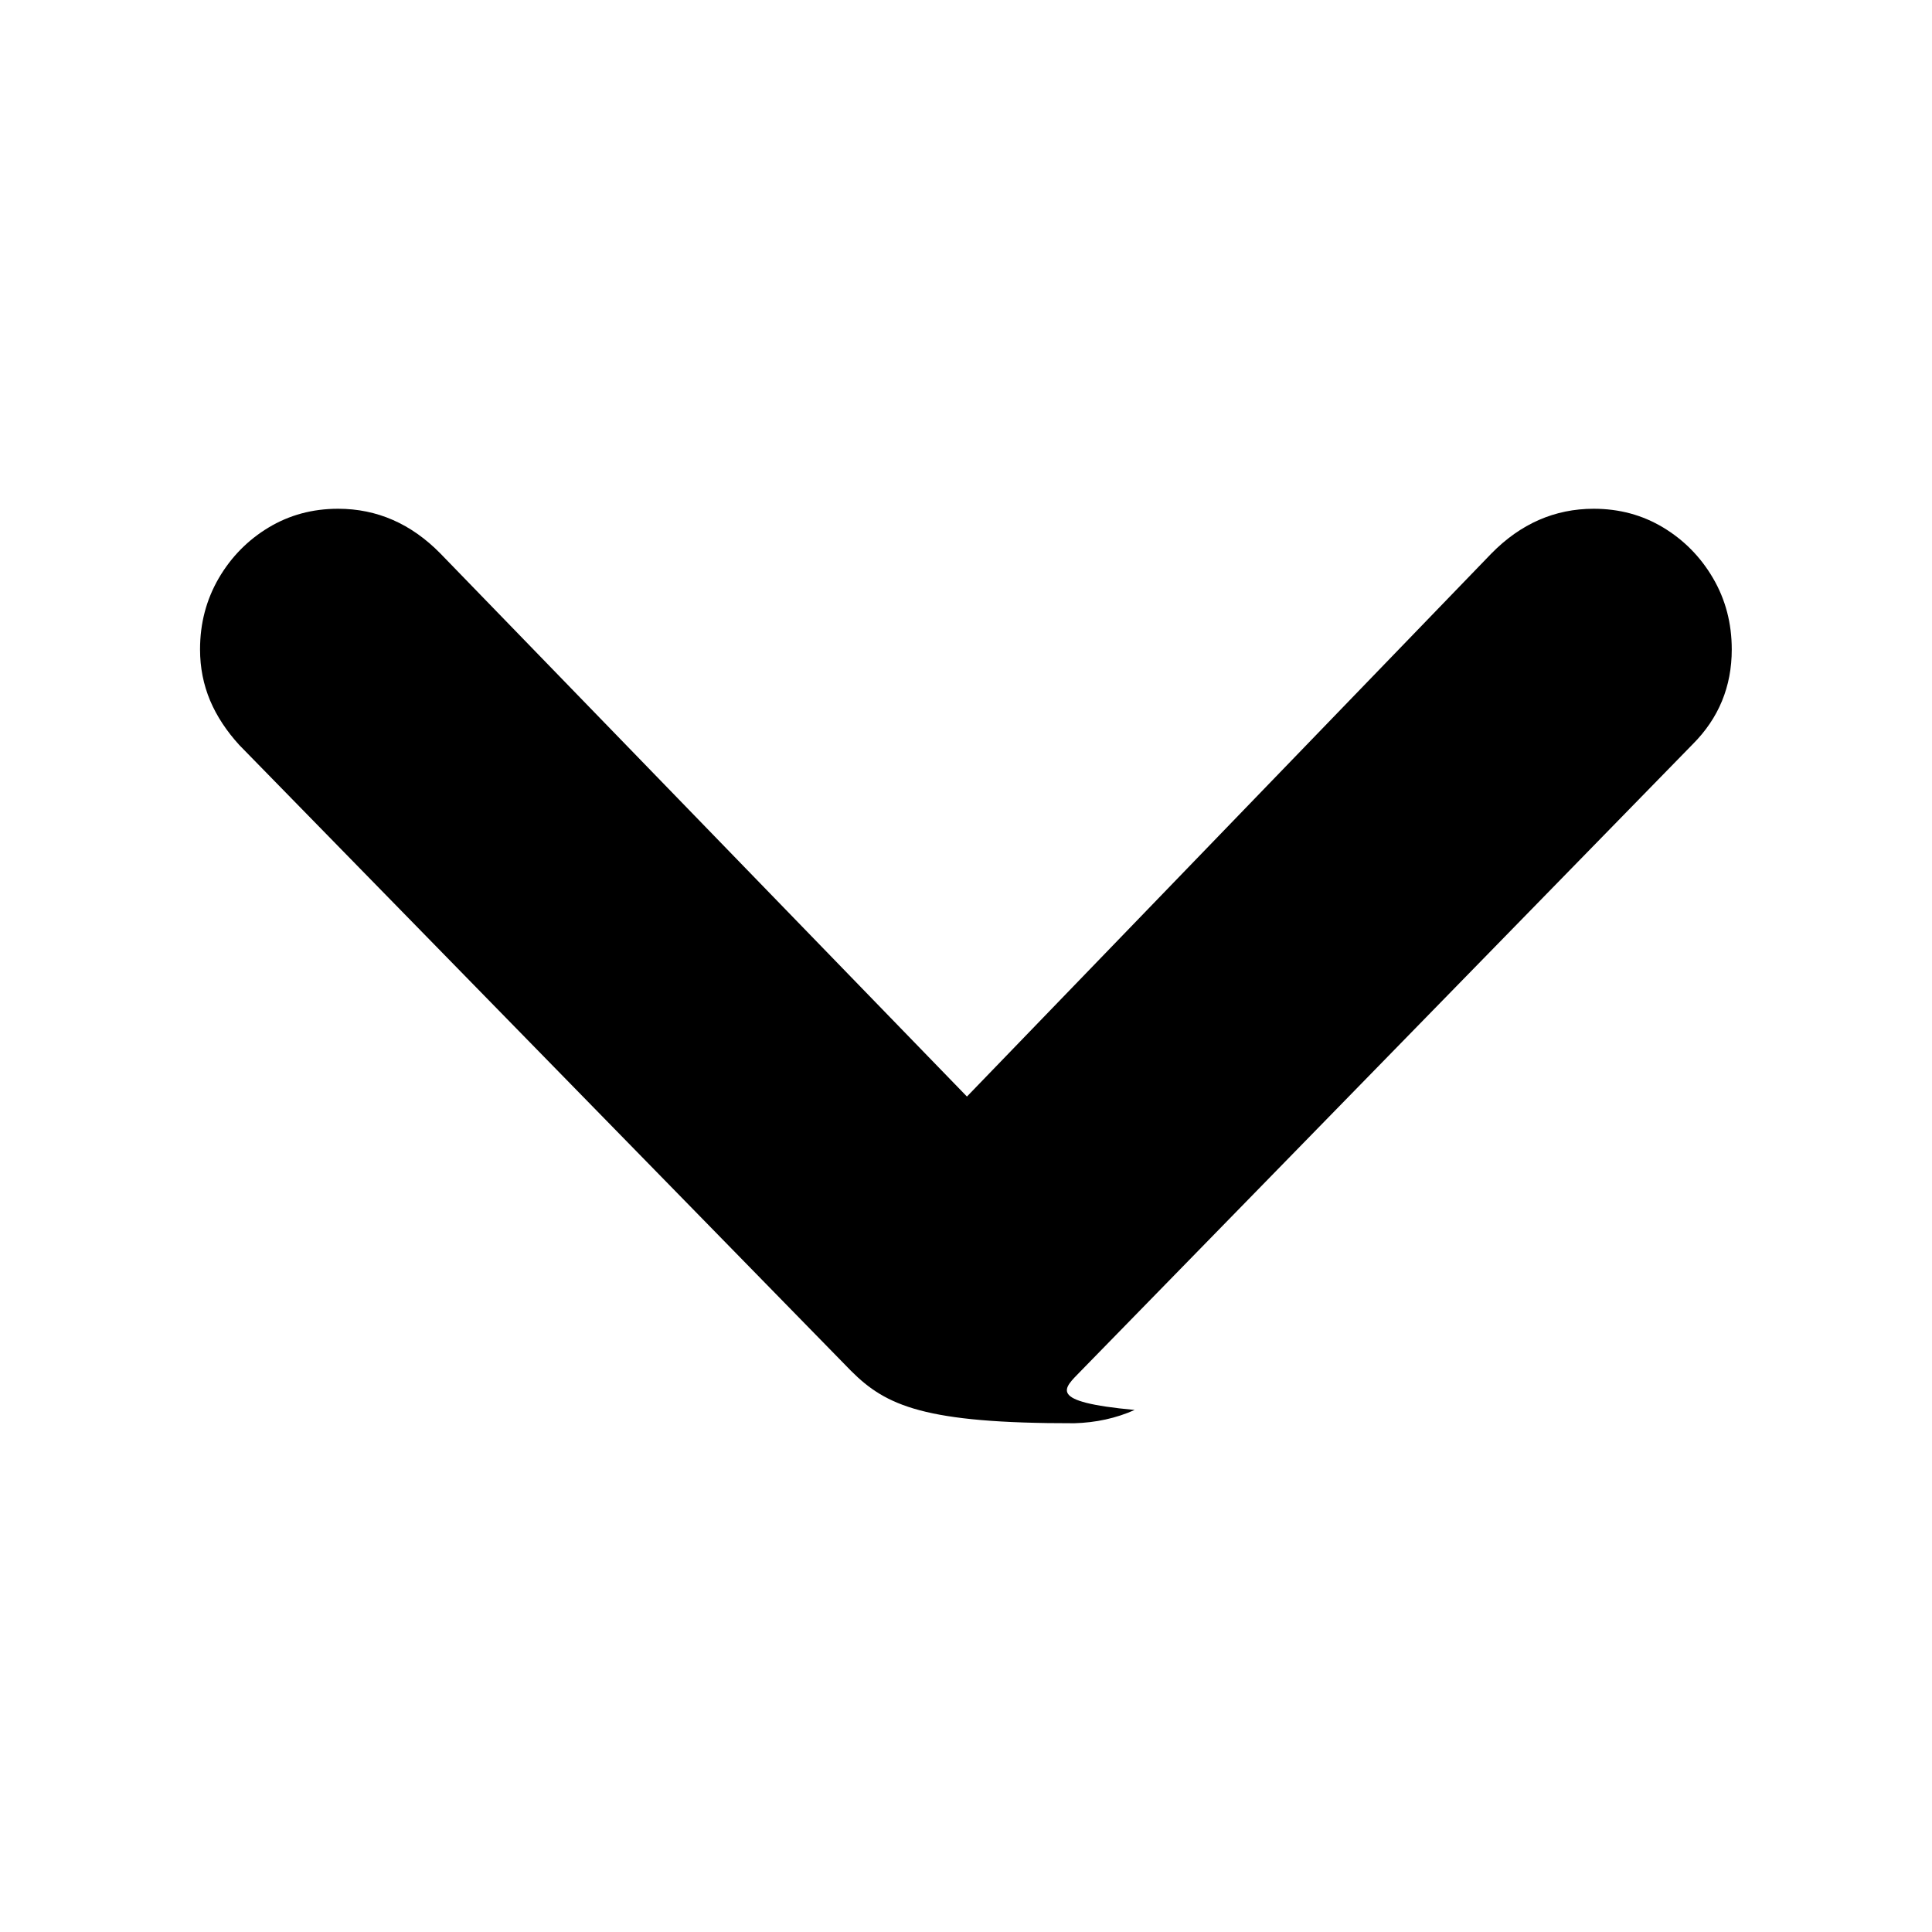
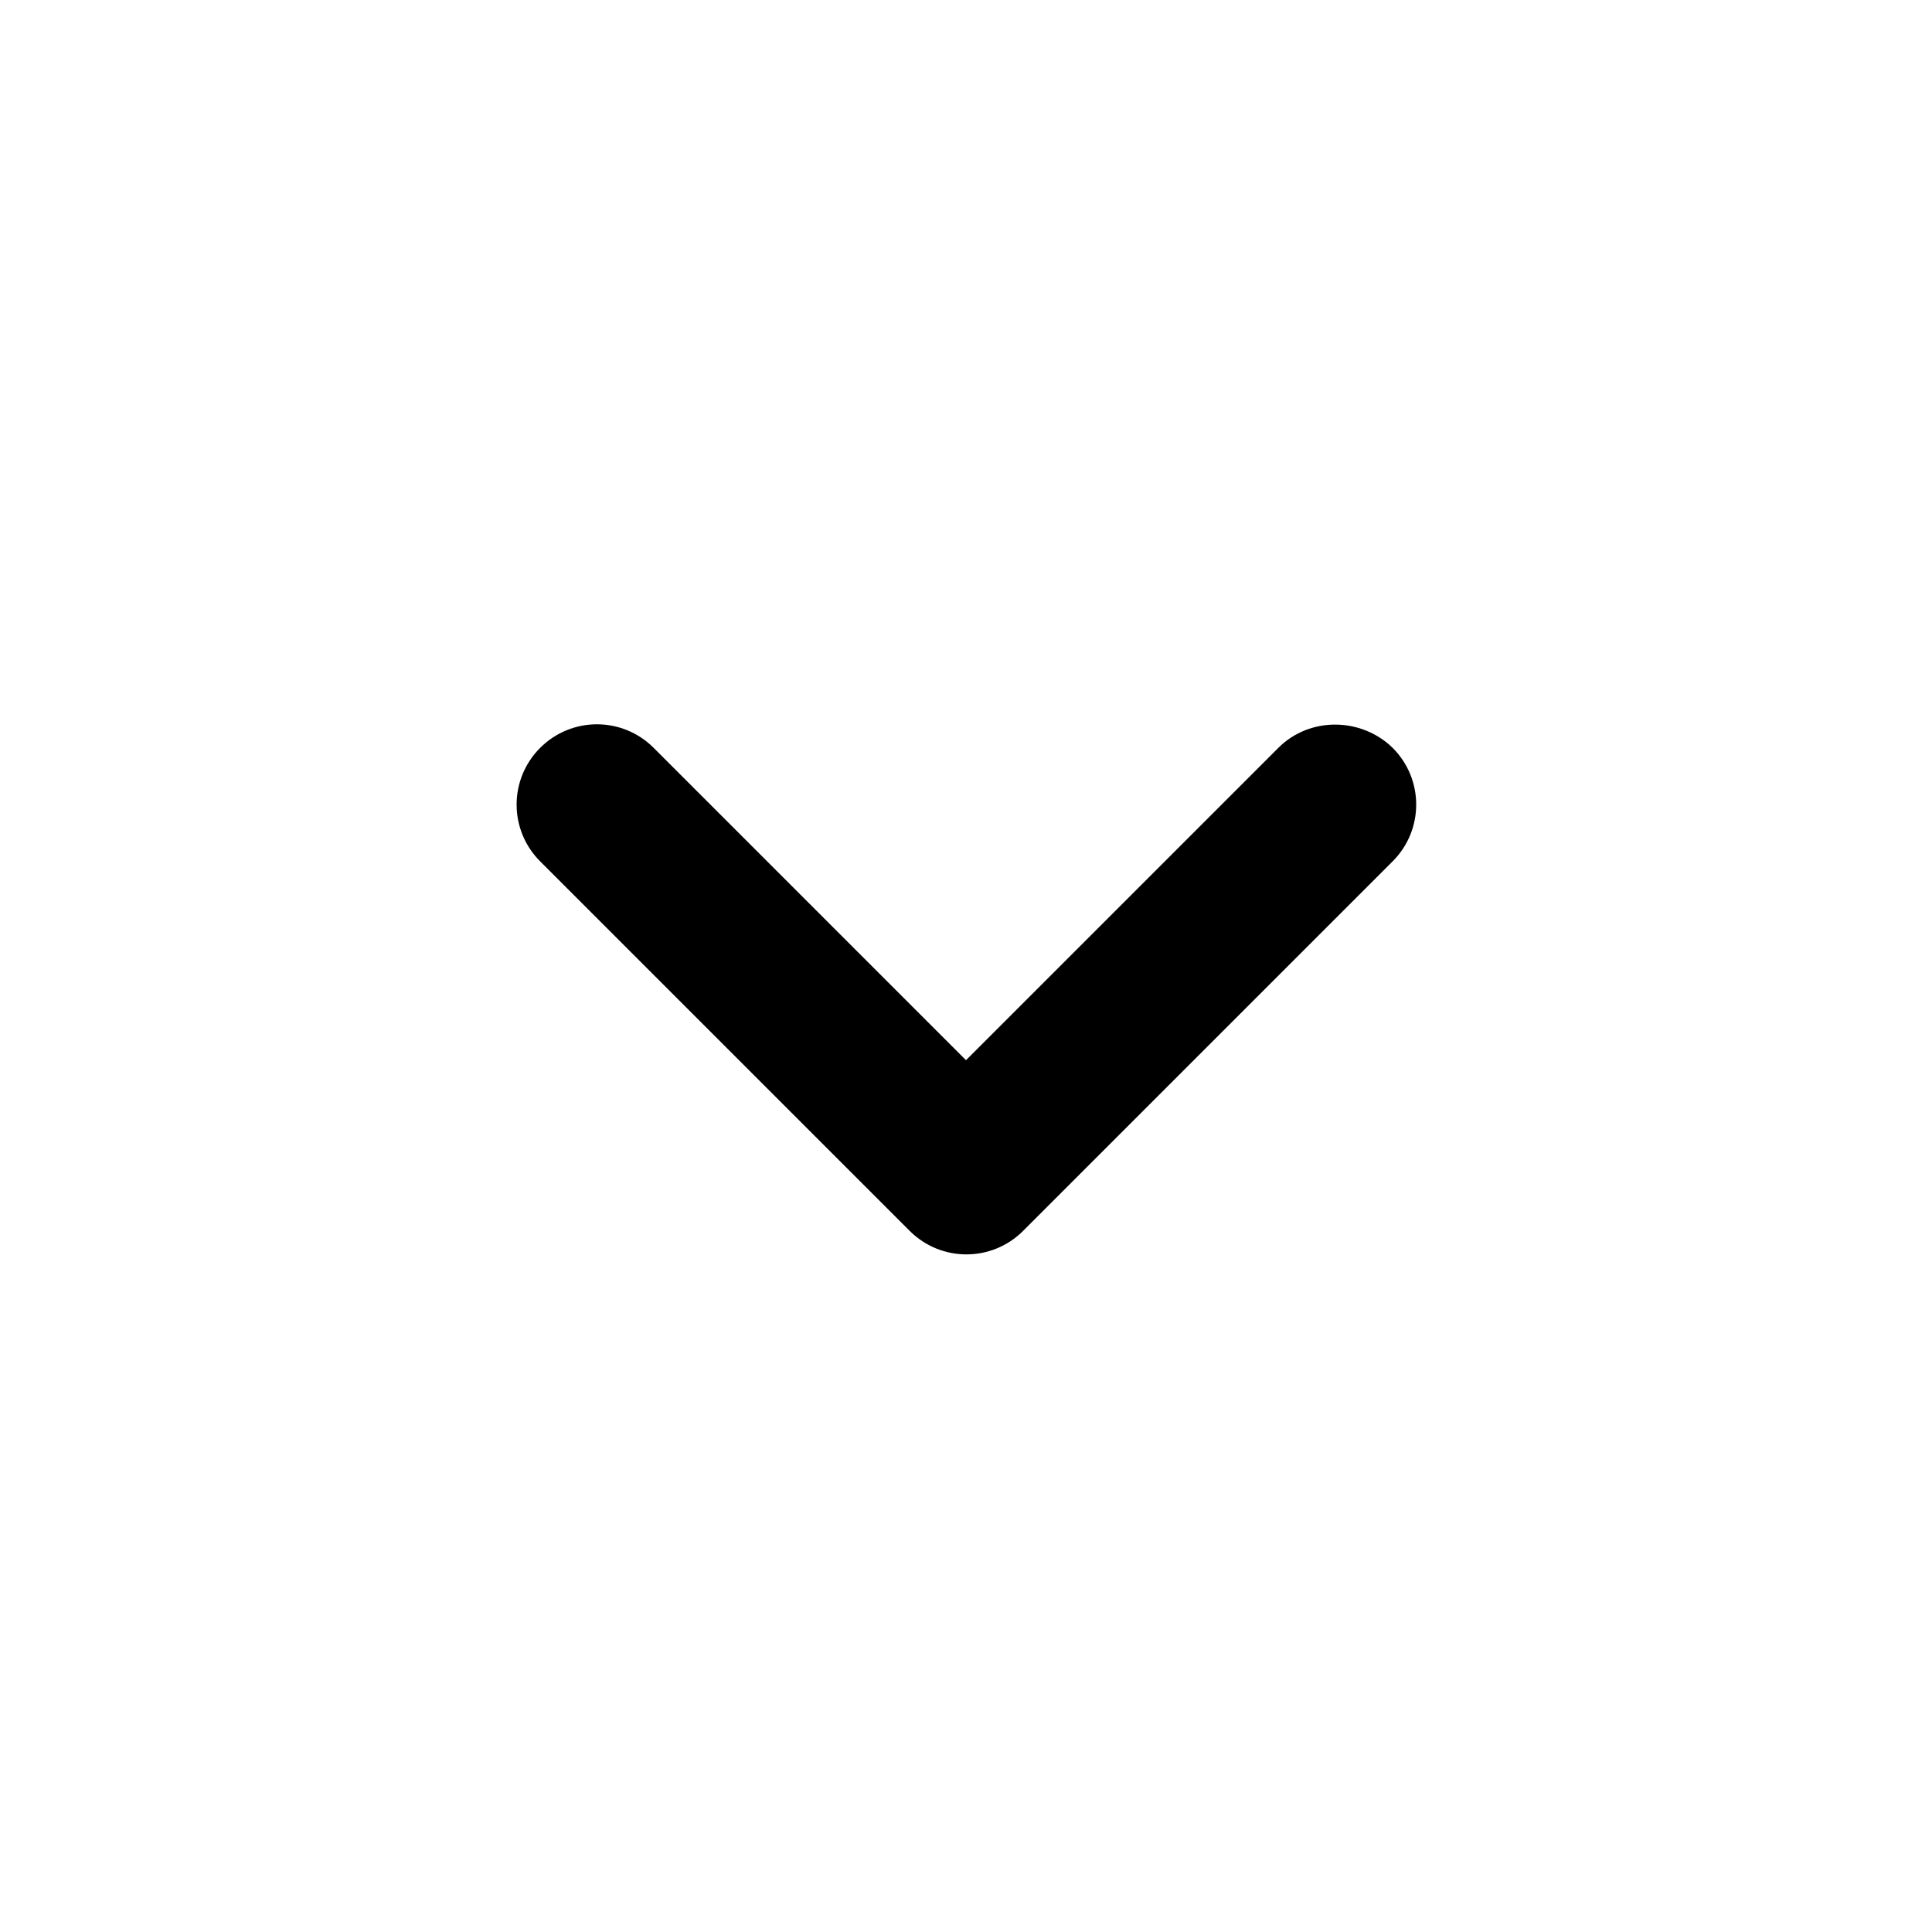
- <svg xmlns="http://www.w3.org/2000/svg" x="0px" y="0px" viewBox="0 0 960 960">
-   <path d="M422.9,681.2l-304-311c-6.3-6.9-11.2-14.3-14.5-22.1c-3.3-7.9-5-16.3-5-25.4c0-13,3.1-24.7,9.3-35.4 c6.2-10.6,14.5-19,24.8-25.2c10.3-6.2,21.8-9.3,34.5-9.3c19.3,0,36.3,7.4,50.9,22.3l277.5,286.2h-31.8L741,275.1 c14.6-14.9,31.6-22.3,50.9-22.3c12.7,0,24.2,3.1,34.5,9.3c10.3,6.2,18.6,14.6,24.8,25.2s9.3,22.4,9.3,35.4 c0,18.5-6.5,34.2-19.4,47.1l-304,311.4c-8.5,8.8-17.4,15.3 26.7,19.4c-9.2,4.1-19.2,6.3-30,6.6C459.5,707.3,440.3,698.6,422.9,681.2z" />
+ <svg xmlns="http://www.w3.org/2000/svg" viewBox="0 0 24 24">
+   <path d="M24 24H0V0h24v24z" fill="none" opacity=".87" />
+   <path d="M15.88 9.29L12 13.17 8.12 9.29c-.39-.39-1.02-.39-1.41 0-.39.39-.39 1.02 0 1.41l4.59 4.59c.39.39 1.02.39 1.41 0l4.59-4.59c.39-.39.39-1.02 0-1.41-.39-.38-1.03-.39-1.42 0z" />
</svg>
